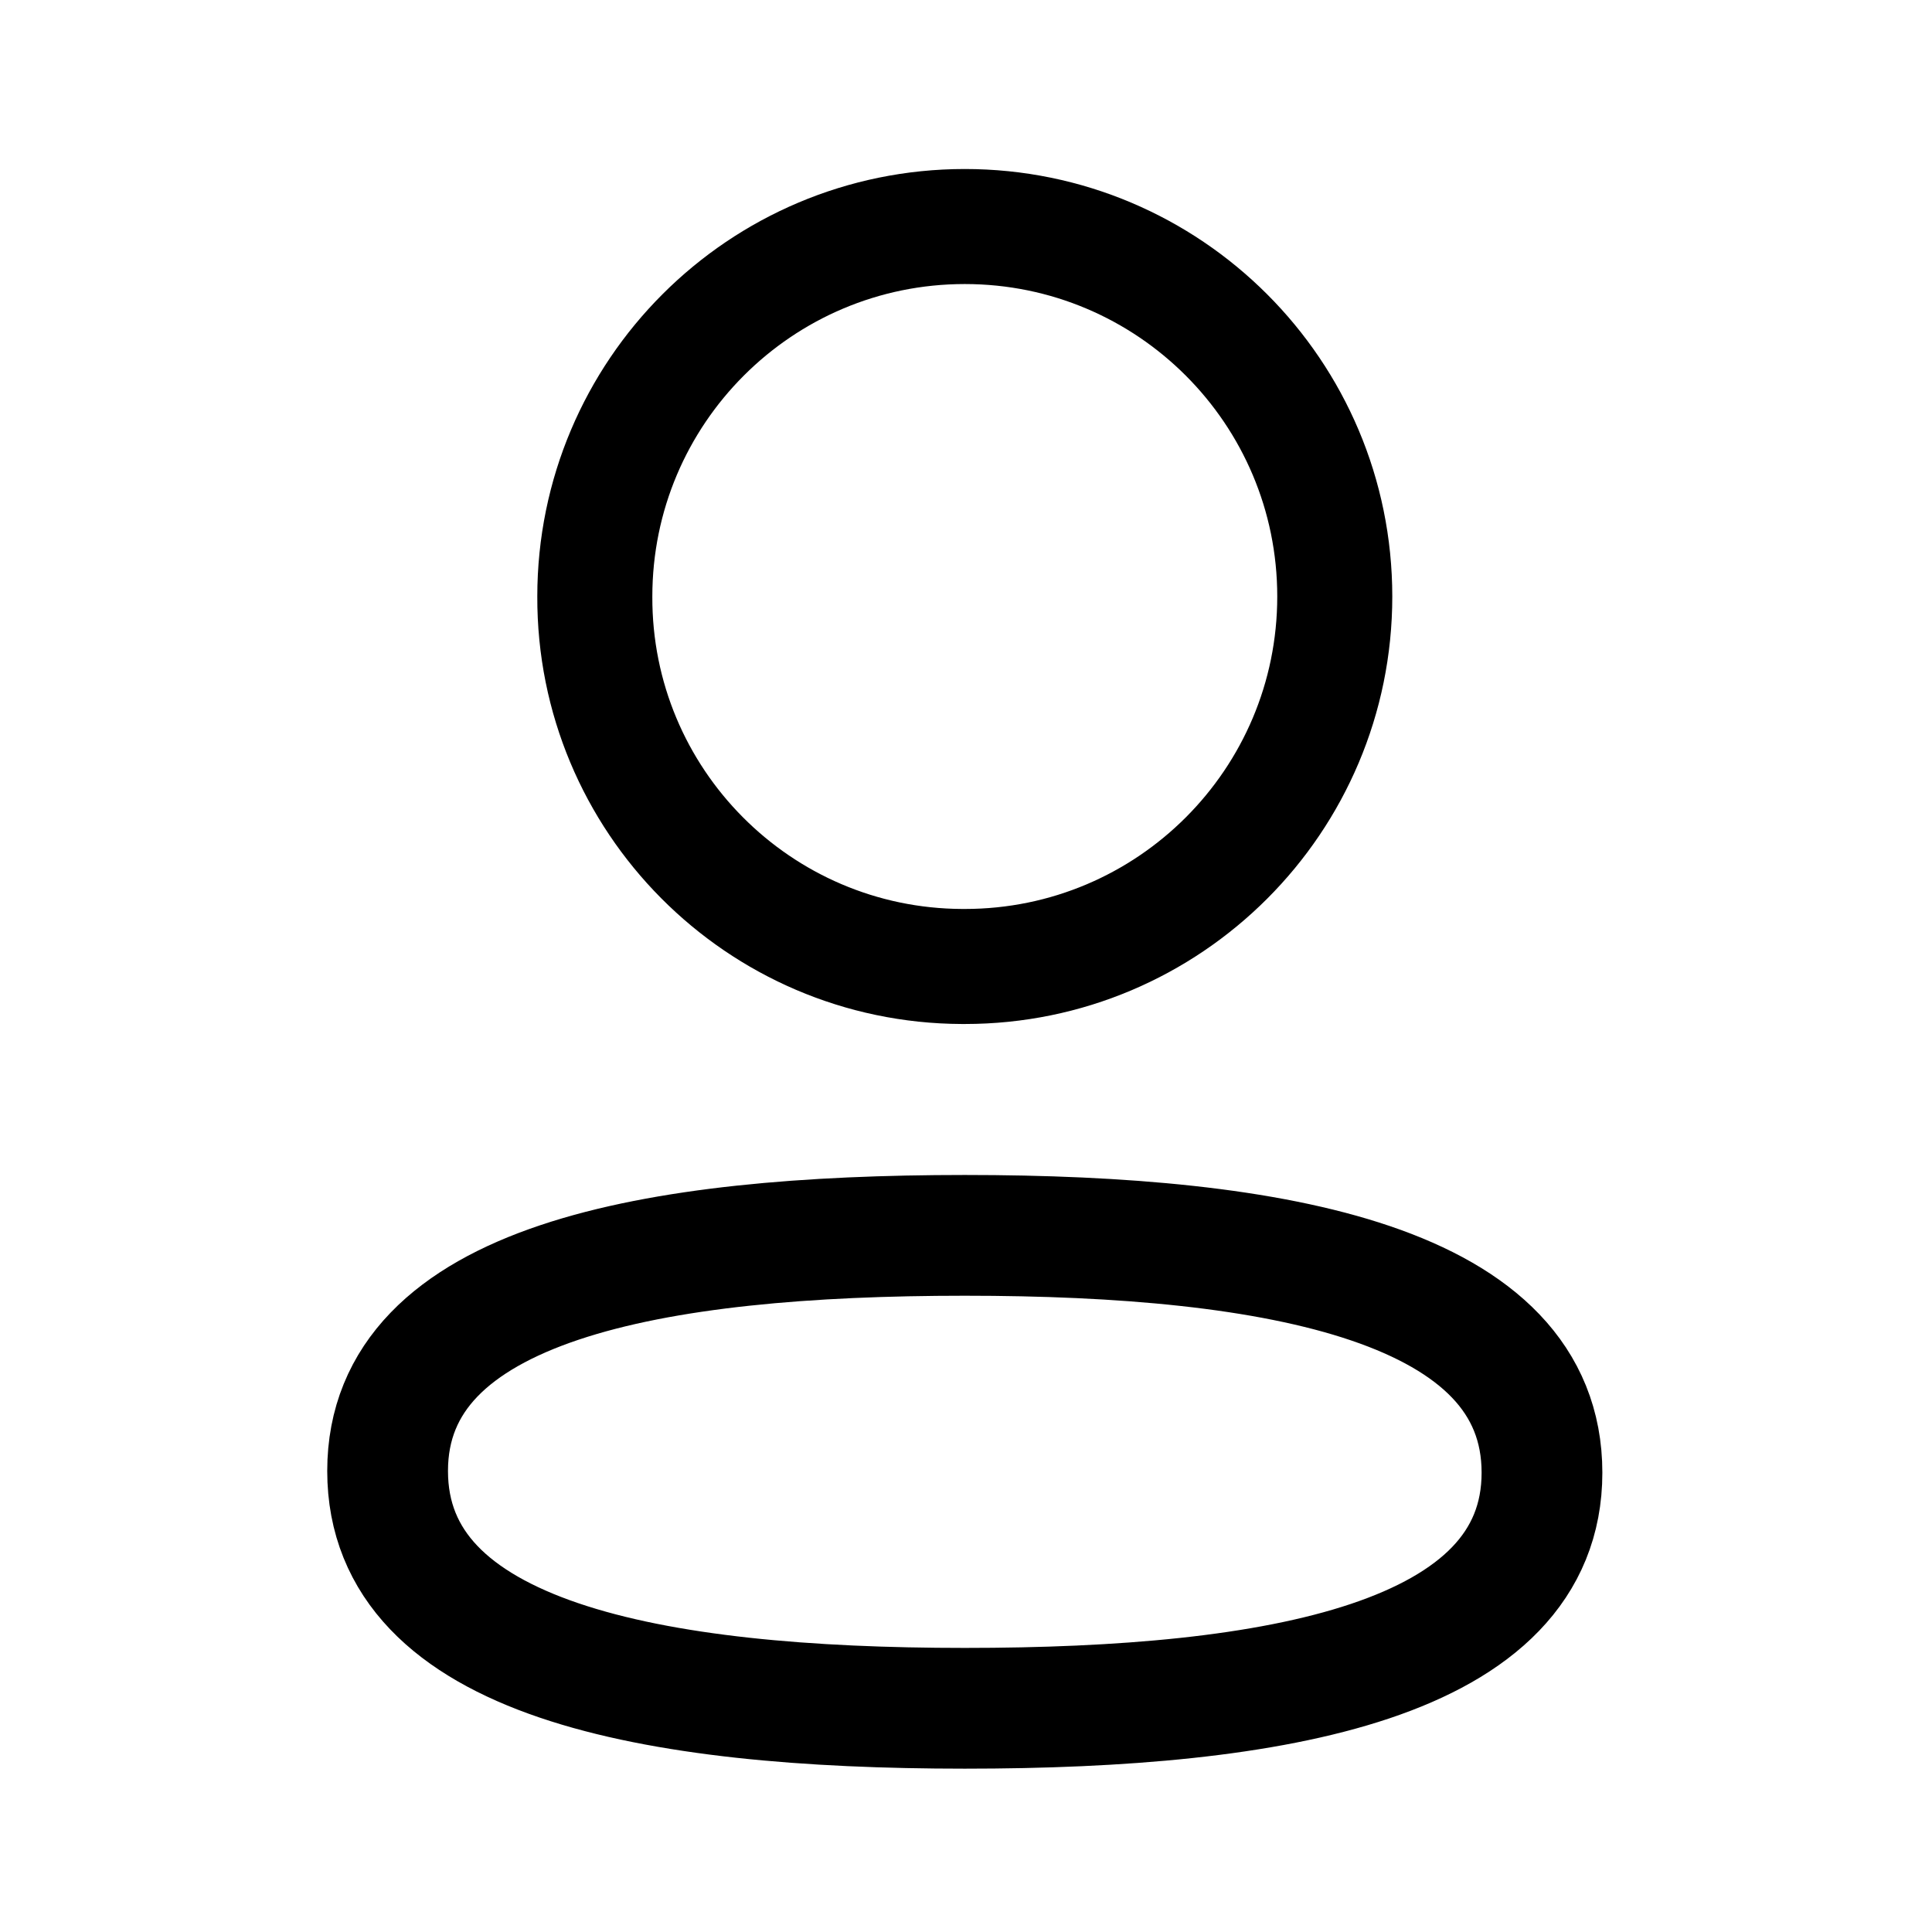
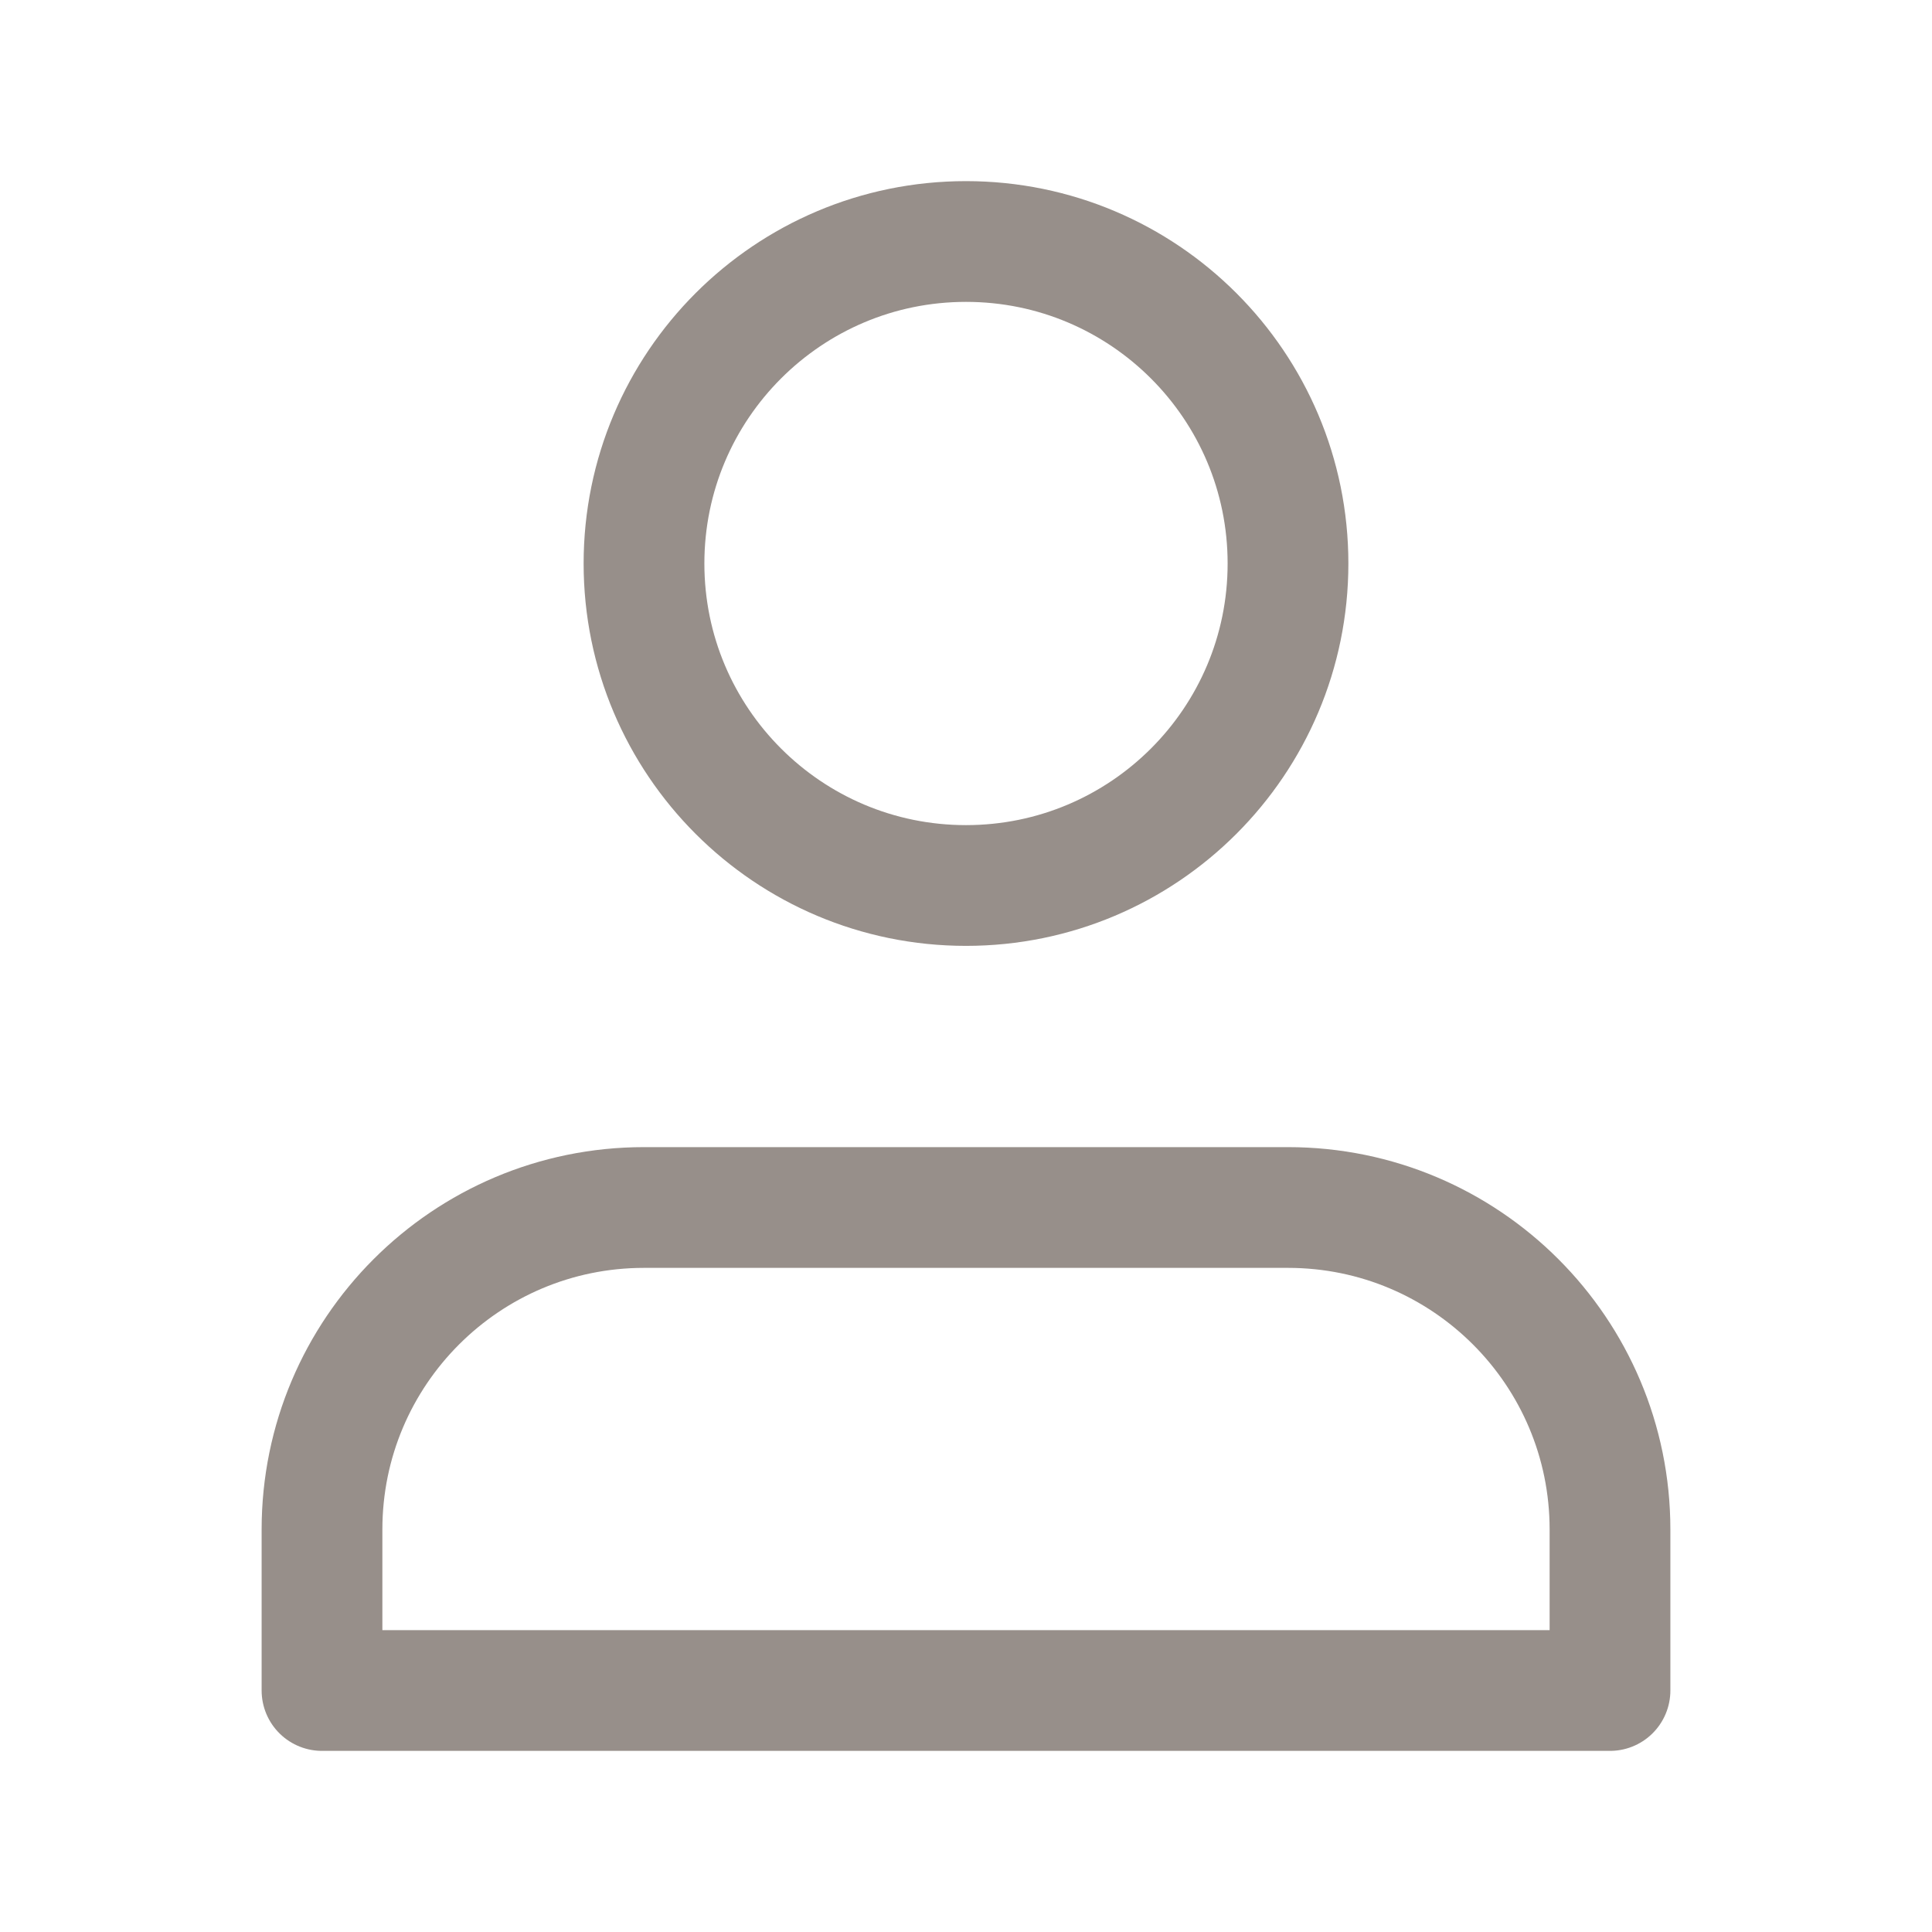
- <svg xmlns="http://www.w3.org/2000/svg" width="24" height="24" fill="none" stroke="#000">
-   <g stroke-linecap="round" stroke-linejoin="round" clip-rule="evenodd">
-     <path stroke-width="1.5" d="M11.985 15.346c-3.868 0-7.17.585-7.17 2.927s3.281 2.948 7.17 2.948c3.867 0 7.17-.586 7.17-2.927s-3.282-2.948-7.17-2.948Z" />
-     <path stroke-width="1.429" d="M11.985 12.006A4.596 4.596 0 1 0 7.389 7.41a4.58 4.58 0 0 0 4.563 4.596h.033Z" />
-   </g>
+ <svg xmlns="http://www.w3.org/2000/svg" width="24" height="24" viewBox="0 0 24 24" stroke="#978F8A" fill="none">
+   <path d="M16 15H8C5.791 15 4 16.791 4 19V21H20V19C20 16.791 18.209 15 16 15Z" stroke-width="1.5" stroke-linecap="round" stroke-linejoin="round" />
+   <path d="M12 11C14.209 11 16 9.209 16 7C16 4.791 14.209 3 12 3C9.791 3 8 4.791 8 7C8 9.209 9.791 11 12 11Z" stroke-width="1.5" stroke-linecap="round" stroke-linejoin="round" />
</svg>
